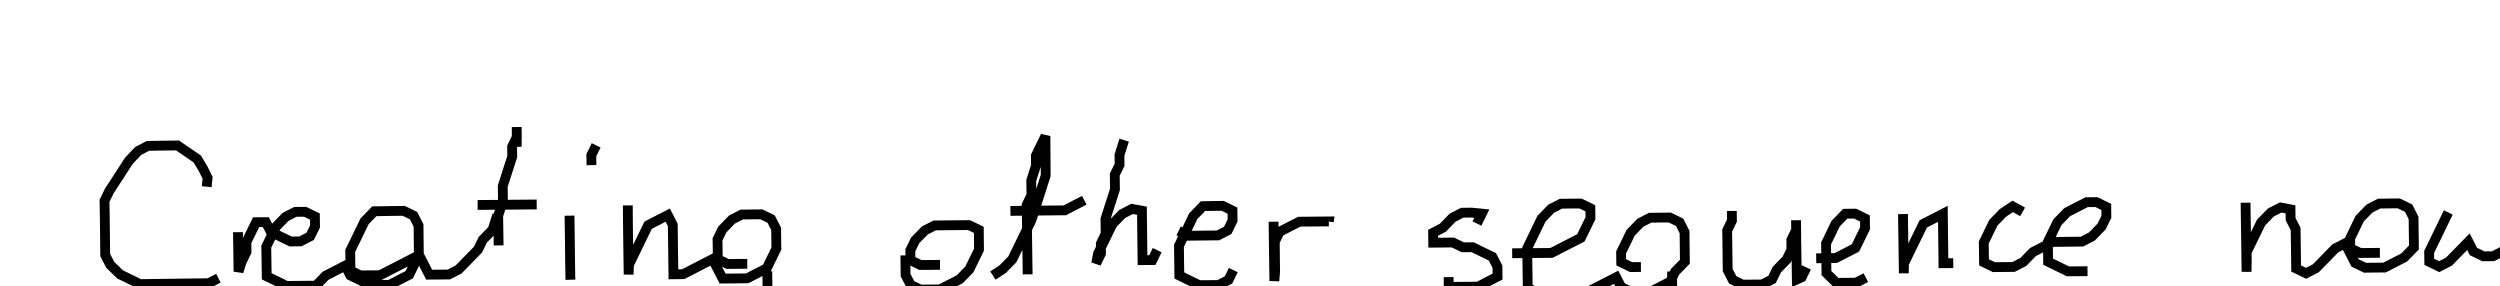
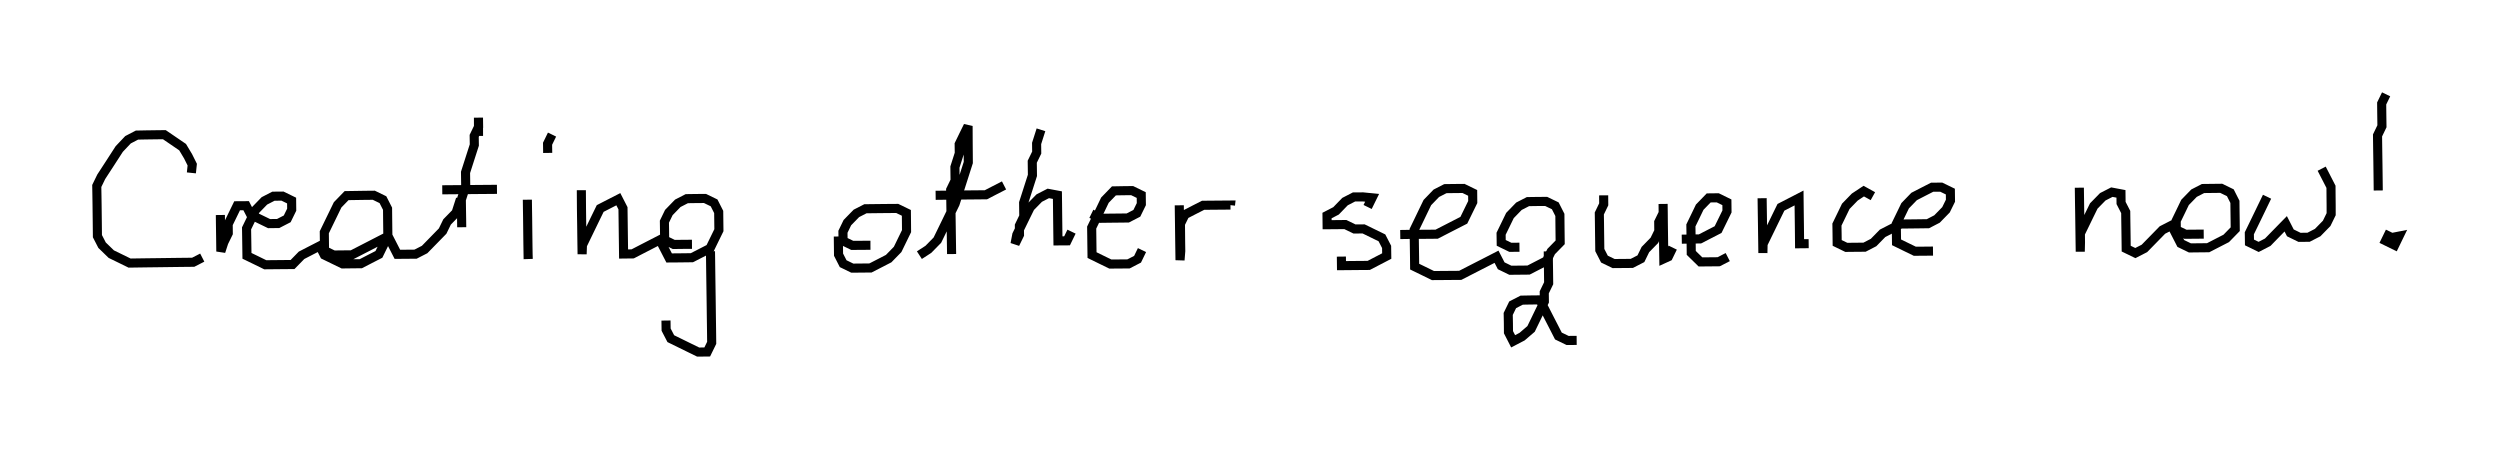
- <svg xmlns="http://www.w3.org/2000/svg" baseProfile="tiny" height="100%" version="1.2" width="100%">
-   <defs />
-   <path d="M 42.105 38.034 L 42.294 36.218 L 41.378 34.383 L 40.172 32.371 L 38.171 31.004 L 36.156 29.63 L 34.152 29.654 L 32.144 29.682 L 30.129 29.722 L 28.163 30.745 L 26.233 32.784 L 24.247 35.856 L 22.266 38.899 L 21.289 40.916 L 21.324 42.915 L 21.354 44.929 L 21.377 46.943 L 21.402 48.951 L 21.433 51.958 L 22.457 53.947 L 24.484 55.913 L 26.497 56.894 L 28.507 57.878 L 30.507 57.848 L 32.507 57.82 L 34.503 57.796 L 36.506 57.768 L 38.505 57.741 L 40.506 57.718 L 42.503 57.698 L 44.494 56.675 " fill="none" stroke="black" stroke-width="2" />
-   <path d="M 48.481 47.298 L 48.504 49.282 L 48.535 51.297 L 48.562 53.31 L 48.586 55.326 L 49.238 53.322 L 50.22 51.311 L 50.201 49.301 L 51.189 47.279 L 52.167 45.269 L 54.156 45.255 L 55.179 47.236 L 57.185 48.217 L 59.199 49.195 L 61.198 49.171 L 63.189 48.145 L 64.176 46.131 L 64.154 44.119 L 62.154 43.144 L 60.156 43.162 L 58.168 44.191 L 56.191 46.228 L 55.22 48.234 L 54.245 50.243 L 54.276 52.253 L 54.306 54.272 L 54.333 56.284 L 56.346 57.262 L 58.358 58.248 L 60.362 58.229 L 62.361 58.209 L 64.362 58.194 L 66.34 56.168 L 68.336 55.137 L 70.338 54.111 L 71.357 56.104 L 73.374 57.085 L 75.385 58.062 L 77.383 58.037 L 79.384 58.016 L 81.372 56.988 L 83.366 55.965 L 84.351 53.948 L 85.33 51.947 L 85.306 49.942 L 85.283 47.935 L 85.264 45.924 L 84.248 43.931 L 82.243 42.956 L 80.25 42.975 L 78.253 43.007 L 76.249 43.038 L 74.277 45.072 L 73.303 47.081 L 72.325 49.087 L 71.349 51.101 L 71.373 53.114 L 71.397 55.13 L 73.41 56.106 L 75.413 56.084 L 77.415 56.071 L 79.406 55.047 L 81.4 54.022 L 83.39 52.995 L 85.386 51.968 L 86.408 53.963 L 87.427 55.952 L 89.433 55.936 L 91.429 55.918 L 93.423 54.894 L 95.406 52.866 L 97.386 50.837 L 98.363 48.828 L 100.343 46.801 L 101.31 43.786 " fill="none" stroke="black" stroke-width="2" />
-   <path d="M 105.273 29.908 L 105.268 27.898 L 105.263 25.883 L 105.289 27.886 L 104.321 29.892 L 104.351 31.901 L 103.382 34.913 L 102.416 37.926 L 102.456 40.927 L 101.491 43.942 L 101.52 45.954 L 101.551 47.969 L 101.577 49.991 " fill="none" stroke="black" stroke-width="2" />
-   <path d="M 97.298 41.756 L 99.316 41.74 L 101.314 41.723 L 103.321 41.704 L 105.326 41.686 L 107.331 41.669 L 109.333 41.652 " fill="none" stroke="black" stroke-width="2" />
-   <path d="M 116.02 43.934 L 116.046 45.92 L 116.077 47.933 L 116.099 49.942 L 116.122 51.956 L 116.147 53.968 L 116.179 55.986 L 117.177 55.953 " fill="none" stroke="black" stroke-width="2" />
-   <path d="M 121.448 29.608 L 120.462 31.624 L 120.492 33.642 " fill="none" stroke="black" stroke-width="2" />
-   <path d="M 127.896 41.845 L 127.909 43.843 L 127.924 45.854 L 127.949 47.871 L 127.98 49.884 L 128.005 51.896 L 128.032 53.909 L 128.063 55.923 L 128.134 53.922 L 129.112 51.903 L 130.089 49.887 L 131.066 47.871 L 132.044 45.869 L 134.037 44.846 L 136.032 43.824 L 137.054 45.818 L 137.08 47.832 L 137.106 49.843 L 137.132 51.856 L 137.16 53.869 L 137.185 55.878 L 139.183 55.854 L 141.179 54.822 L 143.171 53.797 L 145.159 52.773 L 146.181 54.764 L 147.208 56.749 L 149.205 56.734 L 152.208 56.698 L 154.209 55.676 L 156.201 54.652 L 157.183 52.636 L 158.16 50.643 L 158.135 48.638 L 158.113 46.632 L 157.098 44.634 L 155.095 43.661 L 153.091 43.677 L 151.092 43.706 L 149.111 44.727 L 147.14 46.761 L 146.169 48.765 L 146.199 50.782 L 146.222 52.802 L 148.233 53.782 L 150.233 53.757 L 152.233 53.744 " fill="none" stroke="black" stroke-width="2" />
-   <path d="M 156.303 55.273 L 156.333 57.289 L 156.358 59.299 L 156.386 61.319 L 156.413 63.331 L 156.442 65.346 L 156.469 67.36 L 156.493 69.377 L 156.522 71.392 L 156.55 73.41 L 156.571 75.425 L 155.59 77.434 L 153.596 77.455 L 151.593 76.475 L 149.583 75.489 L 147.576 74.506 L 146.546 72.52 L 146.518 70.517 " fill="none" stroke="black" stroke-width="2" />
-   <path d="M 184.433 52.027 L 184.455 54.015 L 184.479 56.028 L 185.493 58.01 L 187.505 58.992 L 189.509 58.974 L 191.507 58.953 L 193.506 57.926 L 195.504 56.897 L 197.479 54.872 L 198.461 52.854 L 199.439 50.85 L 199.422 48.844 L 199.402 46.83 L 197.393 45.857 L 195.392 45.871 L 193.396 45.891 L 190.389 45.927 L 188.402 46.946 L 186.421 48.979 L 185.448 50.988 L 185.478 53.002 L 187.494 53.982 L 189.494 53.97 L 191.495 53.953 L 191.497 53.953 " fill="none" stroke="black" stroke-width="2" />
-   <path d="M 202.266 56.134 L 204.242 54.852 L 206.224 52.831 L 207.202 50.824 L 208.18 48.818 L 209.155 46.807 L 210.131 44.804 L 211.097 41.784 L 212.061 38.769 L 213.026 35.747 L 213.013 33.741 L 212.996 31.738 L 212.986 29.73 L 212.977 27.719 L 211.991 29.722 L 211.018 31.73 L 211.046 33.739 L 210.083 36.75 L 210.119 39.749 L 209.143 41.762 L 209.176 43.78 L 209.204 45.795 L 209.234 47.81 L 209.264 49.827 L 209.292 51.845 L 209.321 53.859 L 209.349 55.883 L 209.349 55.357 " fill="none" stroke="black" stroke-width="2" />
-   <path d="M 205.839 42.967 L 207.89 42.941 L 209.894 42.92 L 212.893 42.886 L 214.897 42.869 L 216.898 42.85 L 218.891 41.819 L 220.888 40.794 " fill="none" stroke="black" stroke-width="2" />
-   <path d="M 229.013 28.555 L 228.054 31.563 L 228.076 33.57 L 227.097 35.579 L 227.135 38.584 L 226.166 41.602 L 225.198 44.617 L 225.235 47.618 L 224.262 49.632 L 224.286 51.646 L 223.308 53.658 L 223.69 51.657 L 224.671 49.64 L 225.651 47.626 L 226.645 45.606 L 228.629 43.577 L 230.622 42.551 L 232.63 42.929 L 232.654 44.939 L 232.676 46.948 L 232.7 48.967 L 232.724 50.98 L 232.75 52.995 L 234.753 52.98 L 235.734 50.96 " fill="none" stroke="black" stroke-width="2" />
-   <path d="M 240.099 47.036 L 242.12 48.026 L 244.118 48 L 246.116 47.978 L 248.114 47.956 L 250.107 46.927 L 251.097 44.91 L 251.072 42.91 L 249.065 41.933 L 247.062 41.956 L 245.061 41.993 L 243.086 44.036 L 242.12 46.051 L 241.145 48.061 L 240.17 50.072 L 240.197 52.09 L 240.221 54.108 L 240.249 56.123 L 242.26 57.108 L 244.274 58.091 L 246.276 58.077 L 248.276 58.058 L 250.265 57.032 L 251.24 55.019 " fill="none" stroke="black" stroke-width="2" />
-   <path d="M 259.442 45.167 L 259.466 47.164 L 259.496 49.176 L 259.52 51.188 L 259.547 53.204 L 259.576 55.22 L 259.605 57.233 L 259.764 55.234 L 259.735 53.227 L 259.717 51.236 L 259.696 49.232 L 260.691 47.208 L 262.682 46.181 L 264.685 45.161 L 266.694 45.143 L 268.699 45.126 L 270.704 45.109 L 270.701 45.131 " fill="none" stroke="black" stroke-width="2" />
-   <path d="M 300.876 45.535 L 301.866 43.523 L 299.866 43.319 L 297.884 43.329 L 295.901 44.352 L 293.93 46.388 L 291.945 47.417 L 291.967 49.437 L 293.974 49.421 L 295.975 49.4 L 297.993 50.379 L 299.997 50.361 L 302.01 51.344 L 304.026 52.328 L 305.052 54.317 L 305.082 56.33 L 303.101 57.36 L 301.118 58.392 L 299.123 58.407 L 297.125 58.426 L 295.126 58.444 L 295.102 56.453 " fill="none" stroke="black" stroke-width="2" />
-   <path d="M 308.054 51.597 L 310.054 51.568 L 312.059 51.552 L 314.061 51.541 L 316.065 51.522 L 318.056 50.499 L 320.049 49.476 L 322.045 48.454 L 323.021 46.456 L 324.004 44.447 L 323.985 42.436 L 321.978 41.459 L 319.984 41.476 L 317.977 41.502 L 315.99 42.523 L 314.021 44.562 L 313.048 46.572 L 312.08 48.583 L 311.108 50.591 L 311.141 52.607 L 311.17 54.622 L 311.199 56.637 L 311.221 58.657 L 313.236 59.638 L 315.246 60.623 L 317.243 60.61 L 319.245 60.593 L 321.249 60.578 L 323.242 59.554 L 325.241 58.53 L 327.237 57.51 L 329.235 56.482 L 330.261 58.472 L 332.277 59.455 L 334.28 59.435 L 336.283 59.416 L 338.278 58.389 L 340.267 57.361 L 341.252 55.343 L 343.237 53.312 L 343.213 51.301 L 343.191 49.292 L 343.172 47.28 L 342.162 45.284 L 340.151 44.313 L 338.144 44.327 L 336.148 44.358 L 334.165 45.378 L 332.19 47.414 L 331.215 49.421 L 330.239 51.428 L 330.268 53.436 L 332.276 54.413 L 334.28 54.393 " fill="none" stroke="black" stroke-width="2" />
-   <path d="M 340.621 55.305 L 340.638 57.301 L 340.669 59.311 L 340.704 62.314 L 339.735 64.32 L 339.76 66.338 L 338.784 68.344 L 337.813 70.352 L 336.836 72.362 L 334.859 74.058 L 332.887 75.086 L 331.863 73.086 L 331.846 71.078 L 331.805 69.066 L 332.783 67.055 L 334.775 66.032 L 336.77 65.995 L 338.769 65.975 L 339.793 67.965 L 340.809 69.955 L 341.831 71.936 L 342.846 73.924 L 344.865 74.903 L 346.865 74.888 " fill="none" stroke="black" stroke-width="2" />
-   <path d="M 352.803 42.974 L 352.82 44.951 L 351.85 46.96 L 351.881 48.975 L 351.904 50.989 L 351.929 53.001 L 351.956 55.015 L 352.976 57.003 L 354.993 57.982 L 356.997 57.965 L 358.998 57.948 L 360.999 56.919 L 361.986 54.902 L 363.965 52.875 L 364.94 50.879 L 364.92 48.87 L 365.9 46.872 L 365.881 44.867 L 365.909 46.872 L 365.926 48.885 L 365.955 50.897 L 365.982 52.912 L 366.009 54.924 L 366.04 56.936 L 367.027 56.484 L 368.004 54.48 " fill="none" stroke="black" stroke-width="2" />
-   <path d="M 369.99 52.62 L 371.993 52.588 L 373.995 52.563 L 375.986 51.536 L 377.98 50.509 L 378.959 48.514 L 379.938 46.515 L 379.915 44.504 L 377.906 43.518 L 375.91 43.543 L 373.936 45.579 L 372.968 47.586 L 371.996 49.592 L 372.025 51.608 L 372.053 53.627 L 372.076 55.639 L 374.101 57.623 L 376.108 57.605 L 378.109 57.586 L 380.103 56.559 " fill="none" stroke="black" stroke-width="2" />
-   <path d="M 387.667 43.608 L 387.692 45.599 L 387.722 47.609 L 387.753 49.619 L 387.781 51.635 L 387.808 53.648 L 387.835 55.662 L 387.876 53.668 L 388.855 51.654 L 389.837 49.642 L 390.817 47.627 L 391.807 45.607 L 393.799 44.582 L 395.79 43.553 L 395.812 45.561 L 395.839 47.58 L 395.865 49.598 L 395.887 51.613 L 395.906 53.625 L 397.909 53.604 " fill="none" stroke="black" stroke-width="2" />
-   <path d="M 412.036 43.159 L 410.027 42.045 L 408.048 43.355 L 406.072 45.39 L 405.1 47.397 L 404.124 49.406 L 404.155 51.422 L 404.178 53.442 L 406.189 54.422 L 408.194 54.4 L 410.195 54.384 L 412.187 53.354 L 414.165 51.332 L 416.156 50.309 L 418.145 49.288 L 420.145 49.266 L 422.144 49.243 L 424.147 49.216 L 426.145 48.182 L 428.122 46.156 L 429.104 44.158 L 429.081 42.15 L 427.072 41.174 L 425.073 41.191 L 423.087 42.207 L 421.103 43.23 L 419.131 45.266 L 418.159 47.272 L 417.185 49.279 L 417.21 51.295 L 417.236 53.313 L 419.248 54.297 L 421.261 55.278 L 423.261 55.263 L 425.258 55.245 " fill="none" stroke="black" stroke-width="2" />
-   <path d="M 457.457 41.292 L 457.482 43.284 L 457.511 45.296 L 457.543 47.305 L 457.571 49.32 L 457.598 51.329 L 457.625 53.342 L 457.656 55.359 L 457.703 53.357 L 457.683 51.36 L 458.662 49.35 L 459.64 47.333 L 460.63 45.315 L 462.611 43.29 L 464.604 42.269 L 466.61 42.649 L 466.634 44.65 L 467.656 46.644 L 467.679 48.657 L 467.709 50.668 L 467.737 52.681 L 467.76 54.698 L 469.772 55.676 L 471.772 54.651 L 473.755 52.624 L 475.734 50.599 L 477.73 49.577 L 478.753 51.575 L 479.771 53.562 L 481.783 54.542 L 483.785 54.52 L 485.787 54.5 L 487.778 53.474 L 489.772 52.449 L 491.75 50.424 L 491.73 48.419 L 491.703 46.412 L 491.682 44.404 L 490.67 42.404 L 488.665 41.429 L 486.668 41.451 L 484.67 41.475 L 482.685 42.499 L 480.705 44.536 L 479.738 46.546 L 478.762 48.555 L 478.786 50.564 L 480.801 51.539 L 482.809 51.523 L 484.819 51.505 " fill="none" stroke="black" stroke-width="2" />
-   <path d="M 498.751 43.281 L 497.777 45.297 L 496.805 47.303 L 495.832 49.309 L 494.854 51.32 L 494.882 53.338 L 496.898 54.322 L 498.897 53.291 L 500.877 51.263 L 502.858 49.236 L 503.879 51.231 L 505.894 52.216 L 507.889 52.196 L 509.889 51.168 L 511.868 49.14 L 512.854 47.122 L 512.852 45.114 L 512.83 43.103 L 512.816 41.096 L 511.795 39.103 L 510.769 37.109 " fill="none" stroke="black" stroke-width="2" />
-   <path d="M 524.946 20.751 L 523.968 22.759 L 523.988 24.771 L 524.028 27.778 L 523.057 29.793 L 523.081 31.809 L 523.109 33.826 L 523.14 35.841 L 523.166 37.859 L 523.192 39.882 L 523.214 41.904 " fill="none" stroke="black" stroke-width="2" />
-   <path d="M 525.801 50.959 L 524.822 52.973 L 526.823 53.952 L 527.799 51.938 L 525.798 52.333 " fill="none" stroke="black" stroke-width="2" />
+ <svg xmlns="http://www.w3.org/2000/svg" height="100" version="1.2" width="550" id="svg25">
+   <defs id="defs1" />
+   <path d="m 42.105,38.034 0.189,-1.816 -0.916,-1.836 -1.206,-2.012 -2.001,-1.367 -2.015,-1.374 -2.004,0.024 -2.008,0.028 -2.015,0.04 -1.966,1.023 -1.93,2.039 -1.986,3.072 -1.98,3.043 -0.978,2.016 0.035,1.999 0.03,2.014 0.023,2.014 0.024,2.008 0.031,3.007 1.024,1.989 2.028,1.966 2.013,0.981 2.01,0.985 2,-0.03 1.999,-0.028 1.996,-0.024 2.003,-0.027 1.999,-0.027 2.002,-0.024 1.996,-0.019 1.992,-1.024" fill="none" stroke="#000000" stroke-width="2" id="path1" />
+   <path d="m 48.481,47.298 0.023,1.985 0.03,2.014 0.027,2.013 0.024,2.016 0.652,-2.004 0.982,-2.01 -0.019,-2.01 0.988,-2.022 0.978,-2.01 1.989,-0.014 1.022,1.981 2.006,0.981 2.014,0.978 1.999,-0.024 1.992,-1.026 0.987,-2.015 -0.022,-2.011 -2,-0.975 -1.998,0.018 -1.988,1.029 -1.977,2.037 -0.971,2.006 -0.976,2.009 0.032,2.01 0.03,2.018 0.027,2.012 2.013,0.977 2.012,0.987 2.004,-0.019 1.999,-0.02 2,-0.015 1.979,-2.026 1.995,-1.031 2.002,-1.027 1.019,1.993 2.017,0.981 2.011,0.977 1.999,-0.025 2,-0.021 1.988,-1.028 1.994,-1.023 0.985,-2.017 0.979,-2.001 -0.024,-2.005 -0.023,-2.007 -0.019,-2.011 -1.016,-1.993 -2.005,-0.975 -1.994,0.019 -1.997,0.032 -2.004,0.031 -1.972,2.034 -0.974,2.009 -0.978,2.007 -0.977,2.014 0.024,2.012 0.024,2.016 2.013,0.976 2.003,-0.022 2.003,-0.014 1.99,-1.024 1.994,-1.025 1.99,-1.027 1.996,-1.027 1.022,1.995 1.019,1.989 2.006,-0.016 1.996,-0.018 1.993,-1.023 1.983,-2.029 1.98,-2.029 0.977,-2.009 1.979,-2.027 0.967,-3.015" fill="none" stroke="#000000" stroke-width="2" id="path2" />
+   <path d="m 105.273,29.908 -0.005,-2.009 -0.005,-2.015 0.026,2.003 -0.968,2.006 0.03,2.008 -0.969,3.013 -0.966,3.012 0.04,3.002 -0.965,3.015 0.029,2.013 0.032,2.015 0.025,2.022" fill="none" stroke="#000000" stroke-width="2" id="path3" />
+   <path d="m 97.298,41.756 2.018,-0.016 1.999,-0.017 2.006,-0.019 2.005,-0.018 2.004,-0.016 2.002,-0.017" fill="none" stroke="#000000" stroke-width="2" id="path4" />
+   <path d="m 116.02,43.934 0.026,1.986 0.031,2.014 0.022,2.009 0.023,2.014 0.025,2.012 0.032,2.018 0.999,-0.033" fill="none" stroke="#000000" stroke-width="2" id="path5" />
+   <path d="m 121.448,29.608 -0.985,2.016 0.03,2.018" fill="none" stroke="#000000" stroke-width="2" id="path6" />
+   <path d="m 127.896,41.845 0.013,1.998 0.015,2.011 0.025,2.016 0.031,2.014 0.025,2.012 0.027,2.013 0.032,2.013 0.071,-2 0.978,-2.019 0.977,-2.016 0.978,-2.016 0.978,-2.002 1.992,-1.023 1.995,-1.021 1.023,1.994 0.026,2.014 0.025,2.011 0.026,2.013 0.028,2.013 0.025,2.009 1.998,-0.024 1.996,-1.033 1.991,-1.025 1.989,-1.024 1.022,1.991 1.026,1.985 1.998,-0.015 3.002,-0.036 2.002,-1.022 1.992,-1.024 0.982,-2.016 0.976,-1.993 -0.024,-2.005 -0.023,-2.006 -1.014,-1.998 -2.003,-0.973 -2.004,0.016 -1.999,0.029 -1.981,1.021 -1.971,2.034 -0.972,2.004 0.03,2.016 0.024,2.021 2.011,0.98 1.999,-0.025 2.001,-0.013" fill="none" stroke="#000000" stroke-width="2" id="path7" />
+   <path d="m 156.303,55.273 0.03,2.016 0.025,2.011 0.028,2.019 0.028,2.013 0.029,2.015 0.027,2.014 0.024,2.017 0.029,2.015 0.027,2.018 0.021,2.015 -0.981,2.009 -1.994,0.021 -2.003,-0.98 -2.01,-0.986 -2.007,-0.984 -1.03,-1.985 -0.029,-2.003" fill="none" stroke="#000000" stroke-width="2" id="path8" />
+   <path d="m 184.433,52.027 0.022,1.988 0.025,2.013 1.014,1.982 2.012,0.981 2.004,-0.018 1.998,-0.021 1.999,-1.027 1.998,-1.029 1.975,-2.026 0.982,-2.017 0.978,-2.004 -0.018,-2.006 -0.02,-2.013 -2.008,-0.973 -2.001,0.014 -1.996,0.02 -3.007,0.036 -1.988,1.02 -1.98,2.033 -0.974,2.009 0.03,2.014 2.016,0.98 2,-0.012 2.001,-0.017 0.002,9.2e-5" fill="none" stroke="#000000" stroke-width="2" id="path9" />
+   <path d="m 202.266,56.134 1.977,-1.282 1.981,-2.021 0.978,-2.007 0.978,-2.005 0.975,-2.011 0.976,-2.003 0.966,-3.02 0.964,-3.015 0.965,-3.021 -0.013,-2.007 -0.017,-2.002 -0.01,-2.008 -0.009,-2.011 -0.986,2.002 -0.973,2.008 0.028,2.009 -0.963,3.011 0.036,2.999 -0.976,2.013 0.033,2.017 0.028,2.015 0.03,2.015 0.03,2.017 0.028,2.019 0.03,2.014 0.027,2.023 7.3e-4,-0.525" fill="none" stroke="#000000" stroke-width="2" id="path10" />
+   <path d="m 205.839,42.967 2.051,-0.025 2.004,-0.021 2.999,-0.034 2.005,-0.017 2,-0.02 1.993,-1.031 1.997,-1.026" fill="none" stroke="#000000" stroke-width="2" id="path11" />
+   <path d="m 229.013,28.555 -0.959,3.008 0.022,2.007 -0.979,2.009 0.038,3.005 -0.968,3.018 -0.968,3.015 0.037,3.001 -0.973,2.013 0.024,2.014 -0.978,2.012 0.382,-2.001 0.981,-2.016 0.98,-2.014 0.994,-2.02 1.983,-2.029 1.993,-1.026 2.008,0.378 0.025,2.01 0.022,2.009 0.024,2.019 0.024,2.013 0.026,2.016 2.002,-0.015 0.981,-2.02" fill="none" stroke="#000000" stroke-width="2" id="path12" />
+   <path d="m 240.099,47.036 2.02,0.989 1.999,-0.026 1.997,-0.021 1.998,-0.022 1.993,-1.029 0.99,-2.017 -0.025,-2 -2.007,-0.977 -2.003,0.023 -2.002,0.037 -1.975,2.042 -0.966,2.016 -0.975,2.01 -0.975,2.011 0.027,2.018 0.025,2.017 0.028,2.015 2.011,0.985 2.014,0.983 2.002,-0.014 1.999,-0.018 1.989,-1.027 0.975,-2.013" fill="none" stroke="#000000" stroke-width="2" id="path13" />
+   <path d="m 259.442,45.167 0.024,1.997 0.03,2.011 0.024,2.012 0.027,2.016 0.029,2.016 0.029,2.014 0.159,-1.999 -0.029,-2.006 -0.018,-1.992 -0.021,-2.004 0.994,-2.024 1.991,-1.027 2.003,-1.019 2.01,-0.018 2.005,-0.017 2.005,-0.017 -0.003,0.023" fill="none" stroke="#000000" stroke-width="2" id="path14" />
+   <path d="m 300.876,45.535 0.989,-2.012 -2,-0.204 -1.982,0.01 -1.983,1.023 -1.971,2.036 -1.985,1.029 0.022,2.02 2.007,-0.016 2.002,-0.021 2.018,0.978 2.004,-0.018 2.013,0.983 2.016,0.984 1.027,1.989 0.029,2.013 -1.981,1.03 -1.982,1.032 -1.995,0.014 -1.998,0.019 -1.999,0.018 -0.024,-1.991" fill="none" stroke="#000000" stroke-width="2" id="path15" />
+   <path d="m 308.054,51.597 2,-0.029 2.005,-0.016 2.002,-0.011 2.004,-0.019 1.991,-1.023 1.993,-1.023 1.995,-1.022 0.977,-1.998 0.983,-2.009 -0.019,-2.011 -2.007,-0.977 -1.994,0.017 -2.007,0.026 -1.987,1.021 -1.969,2.039 -0.973,2.009 -0.968,2.012 -0.971,2.008 0.033,2.016 0.029,2.015 0.029,2.015 0.022,2.02 2.015,0.981 2.01,0.985 1.997,-0.013 2.002,-0.017 2.004,-0.015 1.992,-1.024 1.999,-1.024 1.996,-1.02 1.998,-1.028 1.026,1.99 2.016,0.983 2.003,-0.02 2.003,-0.019 1.995,-1.027 1.989,-1.029 0.986,-2.018 1.985,-2.031 -0.024,-2.011 -0.022,-2.009 -0.018,-2.012 -1.011,-1.996 -2.01,-0.972 -2.008,0.015 -1.996,0.03 -1.984,1.02 -1.974,2.036 -0.975,2.007 -0.976,2.007 0.029,2.008 2.009,0.976 2.003,-0.02" fill="none" stroke="#000000" stroke-width="2" id="path16" />
+   <path d="m 340.621,55.305 0.017,1.996 0.031,2.01 0.035,3.003 -0.969,2.006 0.025,2.018 -0.975,2.006 -0.971,2.008 -0.977,2.01 -1.977,1.696 -1.972,1.028 -1.024,-2 -0.017,-2.008 -0.041,-2.012 0.978,-2.011 1.992,-1.023 1.995,-0.037 1.999,-0.021 1.025,1.991 1.016,1.99 1.021,1.981 1.016,1.987 2.018,0.979 2,-0.014" fill="none" stroke="#000000" stroke-width="2" id="path17" />
+   <path d="m 352.803,42.974 0.017,1.977 -0.969,2.009 0.03,2.015 0.024,2.014 0.025,2.012 0.027,2.014 1.02,1.988 2.017,0.979 2.004,-0.017 2.001,-0.017 2.001,-1.028 0.987,-2.018 1.978,-2.027 0.976,-1.996 -0.021,-2.009 0.98,-1.998 -0.019,-2.005 0.028,2.005 0.017,2.014 0.028,2.011 0.027,2.016 0.028,2.012 0.031,2.012 0.987,-0.452 0.977,-2.004" fill="none" stroke="#000000" stroke-width="2" id="path18" />
+   <path d="m 369.99,52.62 2.003,-0.032 2.002,-0.026 1.991,-1.027 1.994,-1.026 0.979,-1.995 0.979,-1.999 -0.022,-2.011 -2.01,-0.986 -1.996,0.024 -1.973,2.036 -0.968,2.008 -0.973,2.006 0.029,2.016 0.028,2.019 0.023,2.013 2.025,1.983 2.007,-0.017 2.001,-0.02 1.994,-1.026" fill="none" stroke="#000000" stroke-width="2" id="path19" />
+   <path d="m 387.667,43.608 0.026,1.991 0.03,2.01 0.031,2.01 0.027,2.016 0.028,2.013 0.026,2.014 0.041,-1.994 0.979,-2.014 0.981,-2.012 0.98,-2.016 0.99,-2.019 1.992,-1.025 1.992,-1.029 0.022,2.008 0.026,2.019 0.026,2.018 0.022,2.015 0.019,2.012 2.002,-0.021" fill="none" stroke="#000000" stroke-width="2" id="path20" />
+   <path d="m 412.036,43.159 -2.009,-1.115 -1.979,1.311 -1.976,2.035 -0.972,2.007 -0.975,2.009 0.031,2.016 0.022,2.019 2.012,0.98 2.004,-0.022 2.001,-0.016 1.992,-1.03 1.978,-2.022 1.991,-1.023 1.988,-1.021 2,-0.022 1.999,-0.023 2.003,-0.027 1.997,-1.035 1.978,-2.026 0.982,-1.998 -0.023,-2.008 -2.009,-0.976 -1.999,0.017 -1.986,1.016 -1.984,1.022 -1.972,2.036 -0.972,2.006 -0.974,2.006 0.026,2.016 0.026,2.018 2.012,0.985 2.014,0.98 2,-0.014 1.997,-0.019" fill="none" stroke="#000000" stroke-width="2" id="path21" />
+   <path d="m 457.457,41.292 0.025,1.993 0.029,2.012 0.032,2.009 0.028,2.014 0.028,2.009 0.027,2.013 0.031,2.017 0.046,-2.002 -0.019,-1.996 0.978,-2.01 0.979,-2.017 0.99,-2.018 1.981,-2.025 1.993,-1.02 2.006,0.379 0.024,2.002 1.022,1.993 0.024,2.013 0.03,2.011 0.028,2.013 0.023,2.016 2.012,0.979 2,-1.026 1.983,-2.027 1.979,-2.025 1.995,-1.022 1.023,1.998 1.018,1.987 2.013,0.98 2.001,-0.022 2.002,-0.02 1.991,-1.026 1.994,-1.025 1.978,-2.025 -0.02,-2.005 -0.027,-2.007 -0.021,-2.008 -1.012,-2 -2.005,-0.976 -1.997,0.022 -1.998,0.024 -1.986,1.024 -1.98,2.037 -0.967,2.01 -0.977,2.009 0.025,2.009 2.015,0.976 2.008,-0.016 2.009,-0.019" fill="none" stroke="#000000" stroke-width="2" id="path22" />
+   <path d="m 498.751,43.281 -0.974,2.017 -0.971,2.006 -0.973,2.005 -0.978,2.011 0.027,2.018 2.016,0.983 1.999,-1.03 1.98,-2.028 1.981,-2.027 1.021,1.995 2.014,0.985 1.996,-0.02 2,-1.028 1.979,-2.027 0.986,-2.018 -0.002,-2.008 -0.021,-2.011 -0.014,-2.007 -1.022,-1.994 -1.026,-1.993" fill="none" stroke="#000000" stroke-width="2" id="path23" />
+   <path d="m 524.946,20.751 -0.978,2.009 0.02,2.012 0.04,3.007 -0.971,2.015 0.024,2.016 0.028,2.017 0.031,2.015 0.026,2.018 0.026,2.023 0.022,2.022" fill="none" stroke="#000000" stroke-width="2" id="path24" />
+   <path d="m 525.801,50.959 -0.979,2.014 2.001,0.979 0.976,-2.014 -2,0.395" fill="none" stroke="#000000" stroke-width="2" id="path25" />
</svg>
